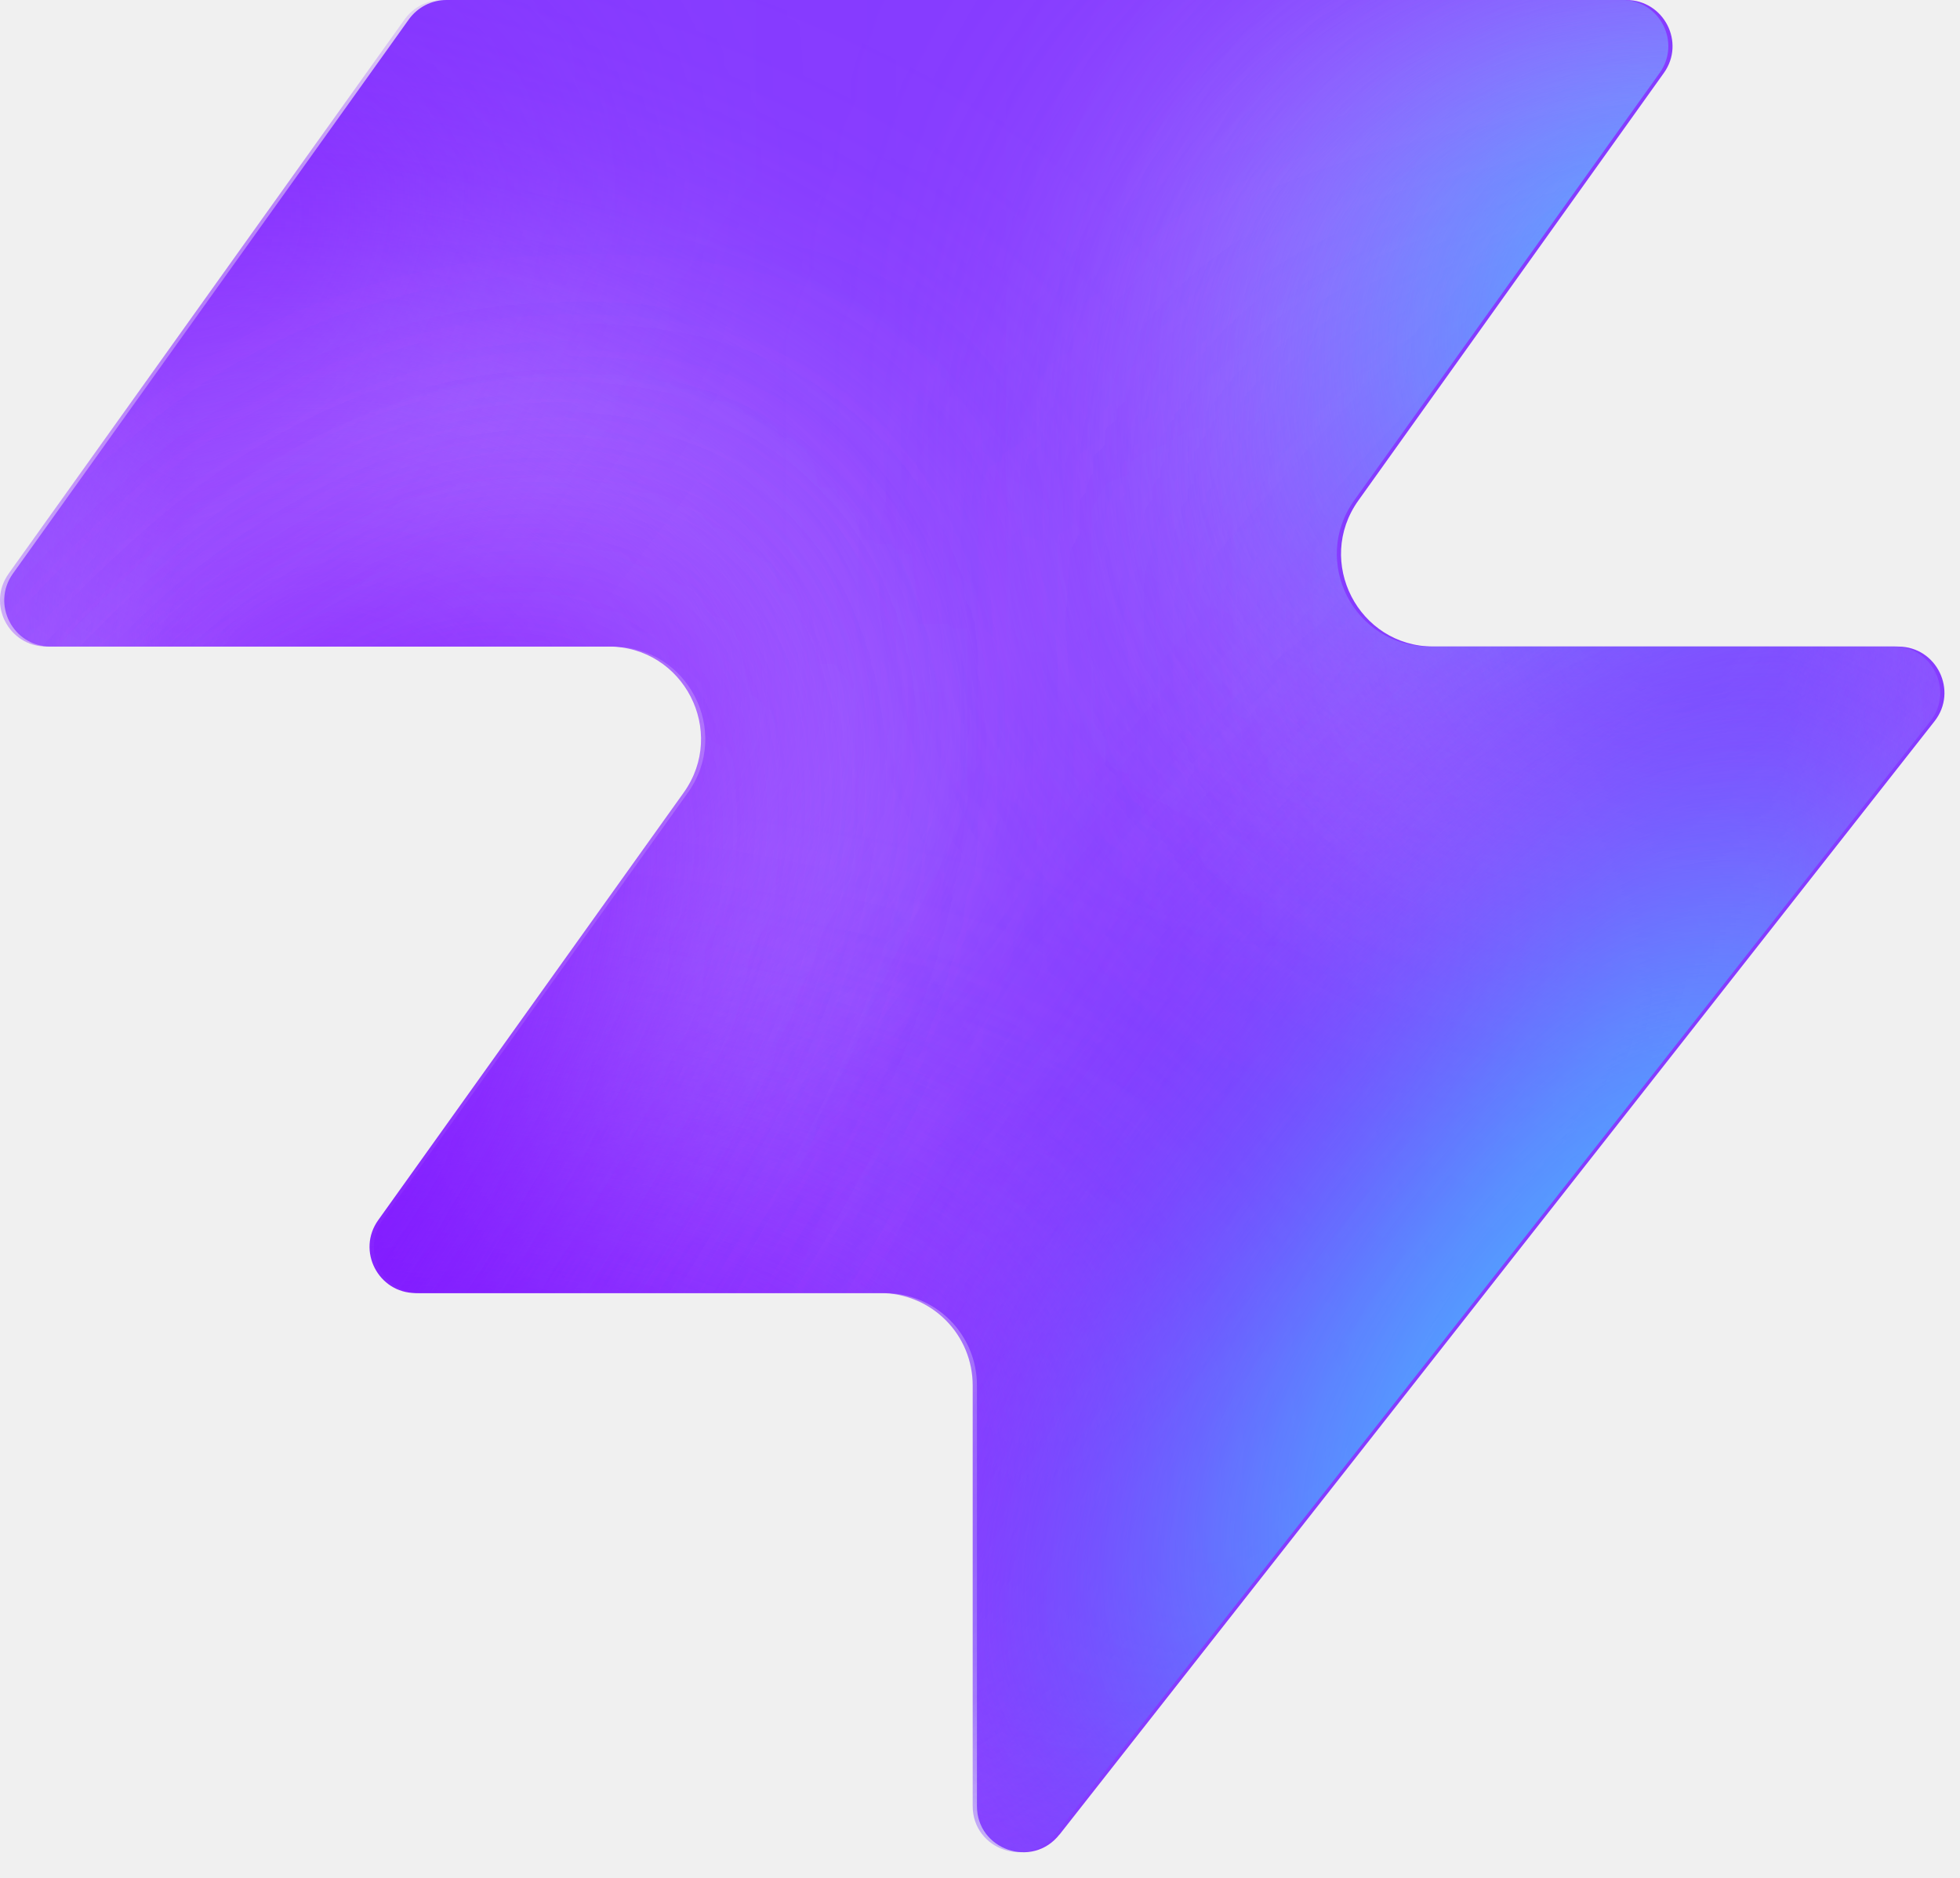
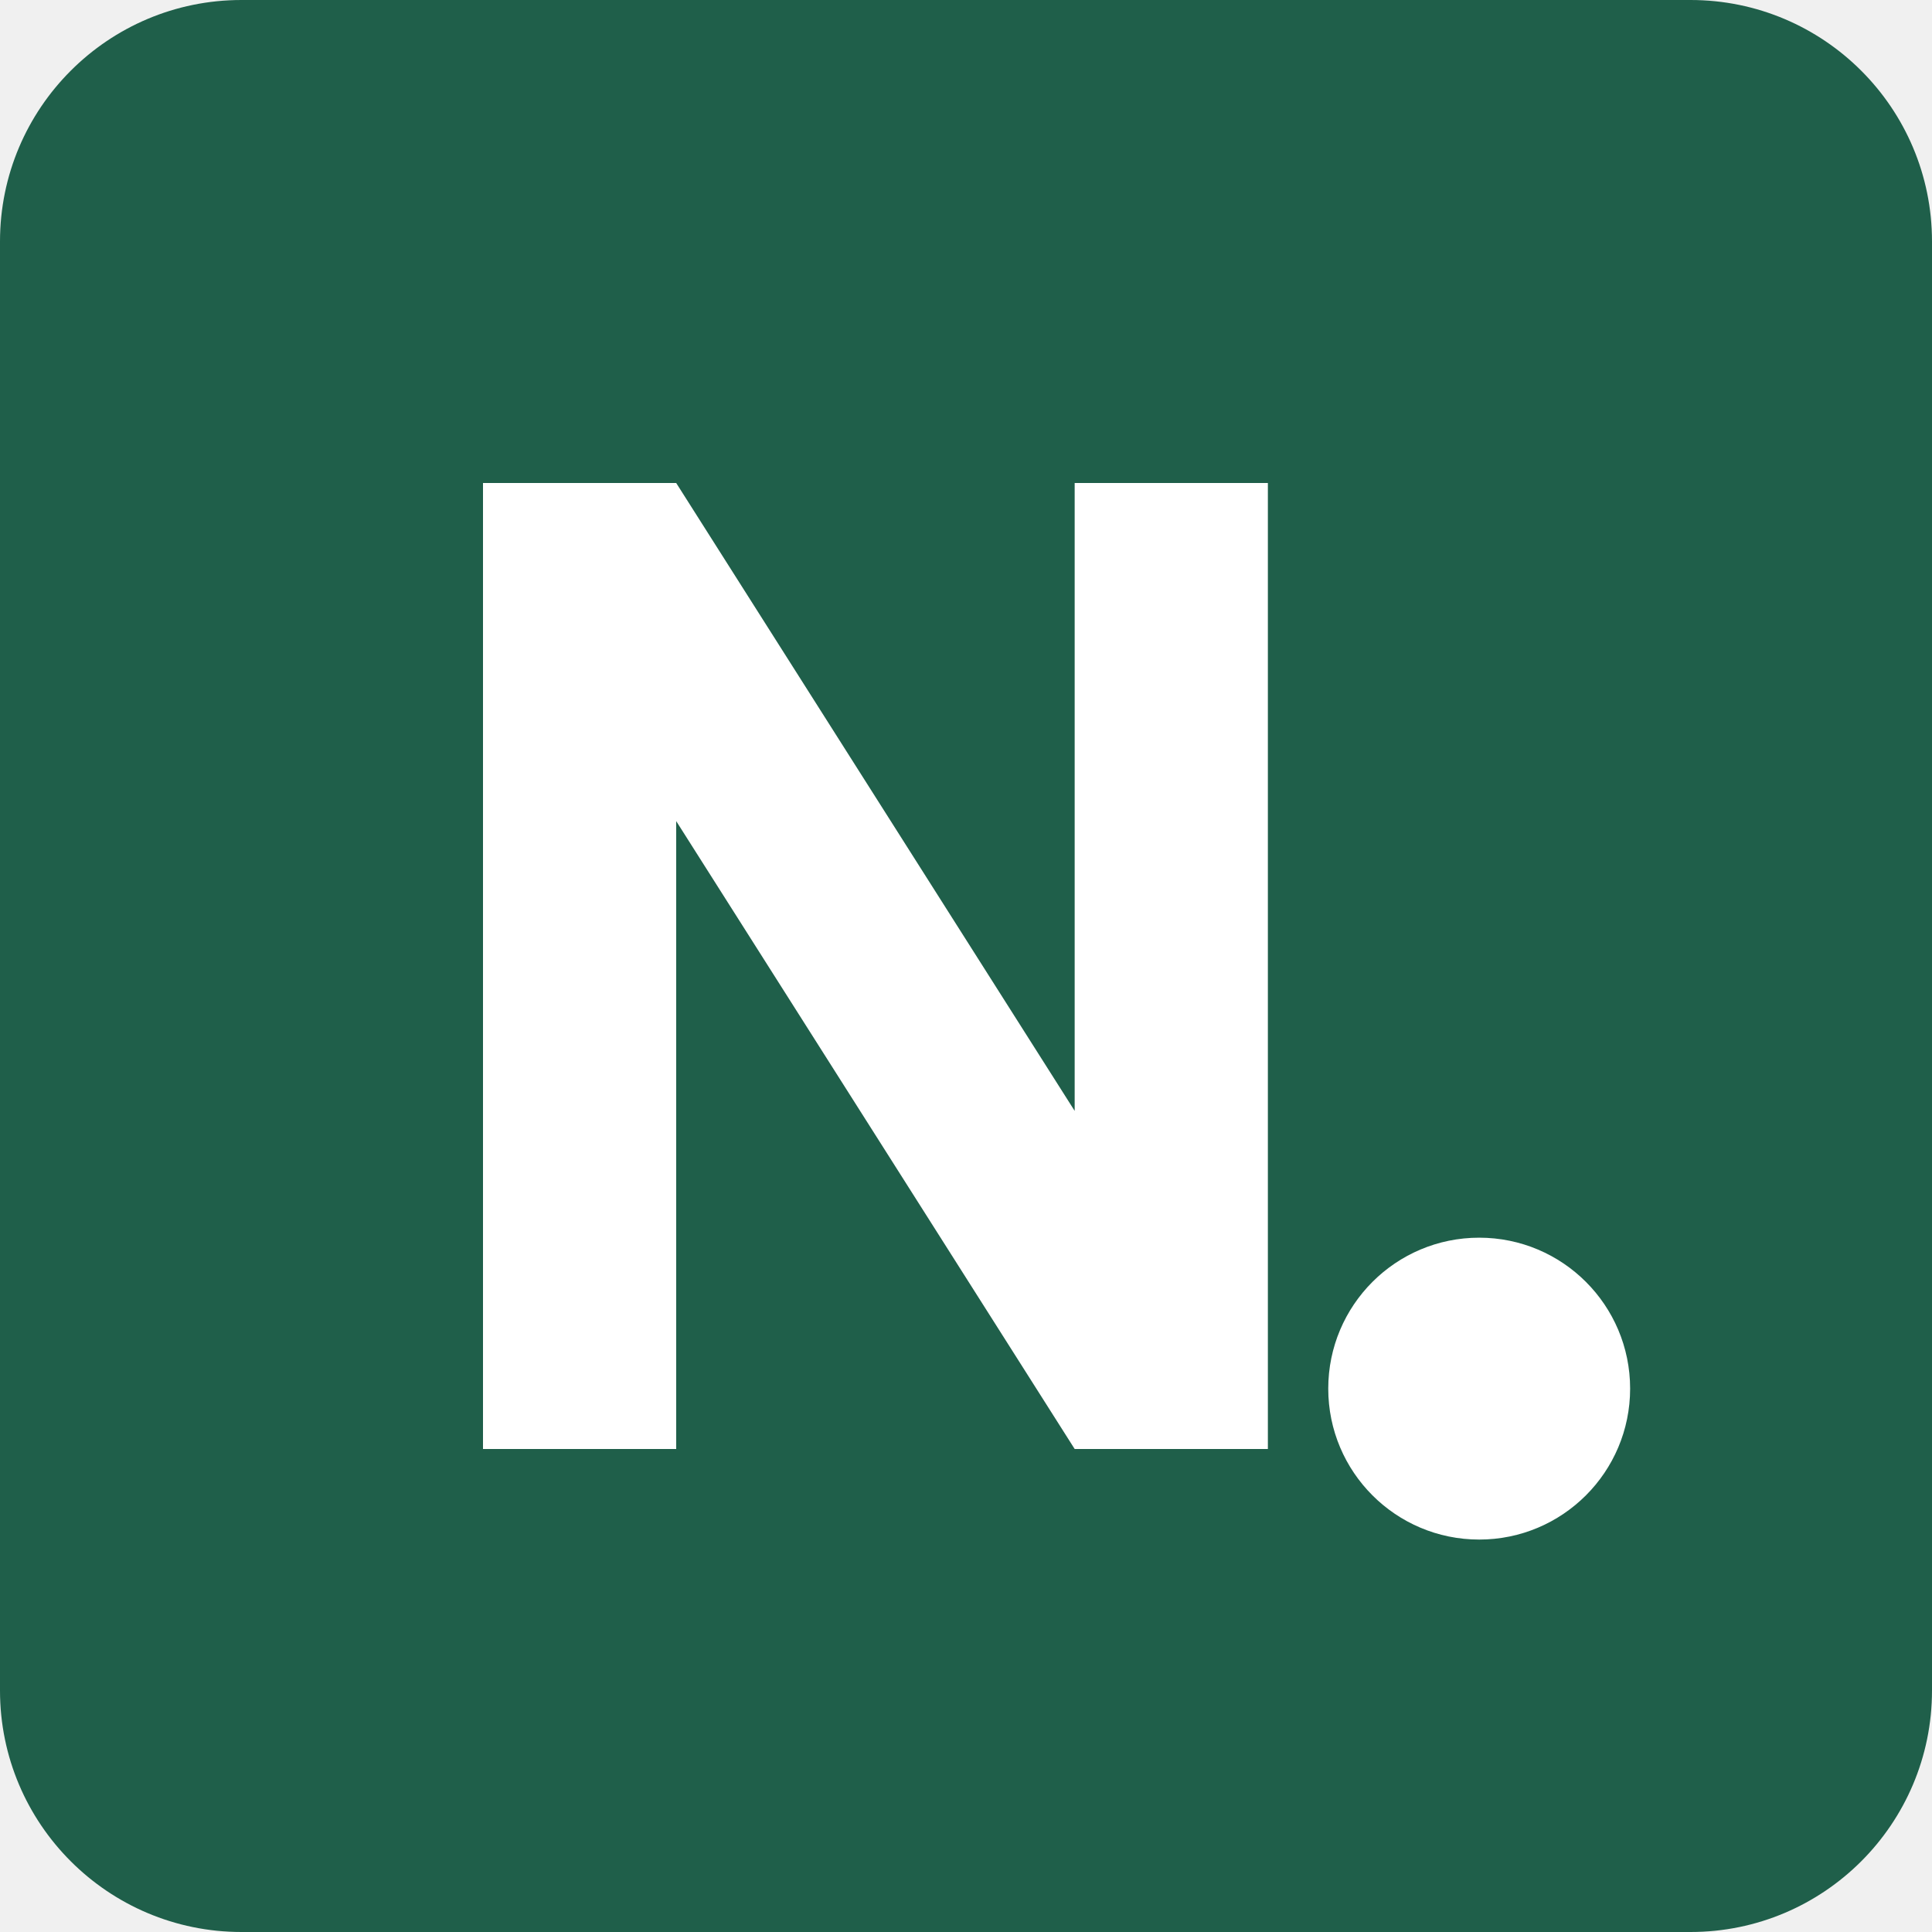
- <svg xmlns="http://www.w3.org/2000/svg" width="48" height="46" fill="none" viewBox="0 0 48 46">
-   <path fill="#863bff" d="M25.946 44.938c-.664.845-2.021.375-2.021-.698V33.937a2.26 2.26 0 0 0-2.262-2.262H10.287c-.92 0-1.456-1.04-.92-1.788l7.48-10.471c1.07-1.497 0-3.578-1.842-3.578H1.237c-.92 0-1.456-1.04-.92-1.788L10.013.474c.214-.297.556-.474.92-.474h28.894c.92 0 1.456 1.04.92 1.788l-7.48 10.471c-1.07 1.498 0 3.579 1.842 3.579h11.377c.943 0 1.473 1.088.89 1.83L25.947 44.94z" style="fill:#863bff;fill:color(display-p3 .525 .23 1);fill-opacity:1" />
-   <mask id="a" width="48" height="46" x="0" y="0" maskUnits="userSpaceOnUse" style="mask-type:alpha">
-     <path fill="#000" d="M25.842 44.938c-.664.844-2.021.375-2.021-.698V33.937a2.26 2.26 0 0 0-2.262-2.262H10.183c-.92 0-1.456-1.04-.92-1.788l7.48-10.471c1.07-1.498 0-3.579-1.842-3.579H1.133c-.92 0-1.456-1.04-.92-1.787L9.91.473c.214-.297.556-.474.92-.474h28.894c.92 0 1.456 1.04.92 1.788l-7.48 10.471c-1.07 1.498 0 3.578 1.842 3.578h11.377c.943 0 1.473 1.088.89 1.832L25.843 44.94z" style="fill:#000;fill-opacity:1" />
-   </mask>
-   <g mask="url(#a)">
-     <g filter="url(#b)">
-       <ellipse cx="5.508" cy="14.704" fill="#ede6ff" rx="5.508" ry="14.704" style="fill:#ede6ff;fill:color(display-p3 .927 .903 1);fill-opacity:1" transform="matrix(.00324 1 1 -.00324 -4.47 31.516)" />
-     </g>
-     <g filter="url(#c)">
-       <ellipse cx="10.399" cy="29.851" fill="#ede6ff" rx="10.399" ry="29.851" style="fill:#ede6ff;fill:color(display-p3 .927 .903 1);fill-opacity:1" transform="matrix(.00324 1 1 -.00324 -39.328 7.883)" />
-     </g>
-     <g filter="url(#d)">
-       <ellipse cx="5.508" cy="30.487" fill="#7e14ff" rx="5.508" ry="30.487" style="fill:#7e14ff;fill:color(display-p3 .492 .077 1);fill-opacity:1" transform="rotate(89.814 -25.913 -14.639)scale(1 -1)" />
-     </g>
-     <g filter="url(#e)">
-       <ellipse cx="5.508" cy="30.599" fill="#7e14ff" rx="5.508" ry="30.599" style="fill:#7e14ff;fill:color(display-p3 .492 .077 1);fill-opacity:1" transform="rotate(89.814 -32.644 -3.334)scale(1 -1)" />
-     </g>
-     <g filter="url(#f)">
-       <ellipse cx="5.508" cy="30.599" fill="#7e14ff" rx="5.508" ry="30.599" style="fill:#7e14ff;fill:color(display-p3 .492 .077 1);fill-opacity:1" transform="matrix(.00324 1 1 -.00324 -34.34 30.47)" />
-     </g>
-     <g filter="url(#g)">
-       <ellipse cx="14.072" cy="22.078" fill="#ede6ff" rx="14.072" ry="22.078" style="fill:#ede6ff;fill:color(display-p3 .927 .903 1);fill-opacity:1" transform="rotate(93.35 24.506 48.493)scale(-1 1)" />
-     </g>
-     <g filter="url(#h)">
-       <ellipse cx="3.47" cy="21.501" fill="#7e14ff" rx="3.47" ry="21.501" style="fill:#7e14ff;fill:color(display-p3 .492 .077 1);fill-opacity:1" transform="rotate(89.009 28.708 47.59)scale(-1 1)" />
-     </g>
-     <g filter="url(#i)">
-       <ellipse cx="3.47" cy="21.501" fill="#7e14ff" rx="3.47" ry="21.501" style="fill:#7e14ff;fill:color(display-p3 .492 .077 1);fill-opacity:1" transform="rotate(89.009 28.708 47.59)scale(-1 1)" />
-     </g>
-     <g filter="url(#j)">
-       <ellipse cx=".387" cy="8.972" fill="#7e14ff" rx="4.407" ry="29.108" style="fill:#7e14ff;fill:color(display-p3 .492 .077 1);fill-opacity:1" transform="rotate(39.51 .387 8.972)" />
-     </g>
-     <g filter="url(#k)">
-       <ellipse cx="47.523" cy="-6.092" fill="#7e14ff" rx="4.407" ry="29.108" style="fill:#7e14ff;fill:color(display-p3 .492 .077 1);fill-opacity:1" transform="rotate(37.892 47.523 -6.092)" />
-     </g>
-     <g filter="url(#l)">
-       <ellipse cx="41.412" cy="6.333" fill="#47bfff" rx="5.971" ry="9.665" style="fill:#47bfff;fill:color(display-p3 .28 .748 1);fill-opacity:1" transform="rotate(37.892 41.412 6.333)" />
-     </g>
-     <g filter="url(#m)">
-       <ellipse cx="-1.879" cy="38.332" fill="#7e14ff" rx="4.407" ry="29.108" style="fill:#7e14ff;fill:color(display-p3 .492 .077 1);fill-opacity:1" transform="rotate(37.892 -1.88 38.332)" />
-     </g>
-     <g filter="url(#n)">
-       <ellipse cx="-1.879" cy="38.332" fill="#7e14ff" rx="4.407" ry="29.108" style="fill:#7e14ff;fill:color(display-p3 .492 .077 1);fill-opacity:1" transform="rotate(37.892 -1.88 38.332)" />
-     </g>
-     <g filter="url(#o)">
-       <ellipse cx="35.651" cy="29.907" fill="#7e14ff" rx="4.407" ry="29.108" style="fill:#7e14ff;fill:color(display-p3 .492 .077 1);fill-opacity:1" transform="rotate(37.892 35.651 29.907)" />
-     </g>
-     <g filter="url(#p)">
-       <ellipse cx="38.418" cy="32.4" fill="#47bfff" rx="5.971" ry="15.297" style="fill:#47bfff;fill:color(display-p3 .28 .748 1);fill-opacity:1" transform="rotate(37.892 38.418 32.4)" />
-     </g>
-   </g>
-   <defs>
-     <filter id="b" width="60.045" height="41.654" x="-19.77" y="16.149" color-interpolation-filters="sRGB" filterUnits="userSpaceOnUse">
-       <feFlood flood-opacity="0" result="BackgroundImageFix" />
-       <feBlend in="SourceGraphic" in2="BackgroundImageFix" result="shape" />
-       <feGaussianBlur result="effect1_foregroundBlur_2002_17158" stdDeviation="7.659" />
-     </filter>
-     <filter id="c" width="90.34" height="51.437" x="-54.613" y="-7.533" color-interpolation-filters="sRGB" filterUnits="userSpaceOnUse">
-       <feFlood flood-opacity="0" result="BackgroundImageFix" />
-       <feBlend in="SourceGraphic" in2="BackgroundImageFix" result="shape" />
-       <feGaussianBlur result="effect1_foregroundBlur_2002_17158" stdDeviation="7.659" />
-     </filter>
-     <filter id="d" width="79.355" height="29.4" x="-49.64" y="2.03" color-interpolation-filters="sRGB" filterUnits="userSpaceOnUse">
-       <feFlood flood-opacity="0" result="BackgroundImageFix" />
-       <feBlend in="SourceGraphic" in2="BackgroundImageFix" result="shape" />
-       <feGaussianBlur result="effect1_foregroundBlur_2002_17158" stdDeviation="4.596" />
-     </filter>
-     <filter id="e" width="79.579" height="29.4" x="-45.045" y="20.029" color-interpolation-filters="sRGB" filterUnits="userSpaceOnUse">
-       <feFlood flood-opacity="0" result="BackgroundImageFix" />
-       <feBlend in="SourceGraphic" in2="BackgroundImageFix" result="shape" />
-       <feGaussianBlur result="effect1_foregroundBlur_2002_17158" stdDeviation="4.596" />
-     </filter>
-     <filter id="f" width="79.579" height="29.4" x="-43.513" y="21.178" color-interpolation-filters="sRGB" filterUnits="userSpaceOnUse">
-       <feFlood flood-opacity="0" result="BackgroundImageFix" />
-       <feBlend in="SourceGraphic" in2="BackgroundImageFix" result="shape" />
-       <feGaussianBlur result="effect1_foregroundBlur_2002_17158" stdDeviation="4.596" />
-     </filter>
-     <filter id="g" width="74.749" height="58.852" x="15.756" y="-17.901" color-interpolation-filters="sRGB" filterUnits="userSpaceOnUse">
-       <feFlood flood-opacity="0" result="BackgroundImageFix" />
-       <feBlend in="SourceGraphic" in2="BackgroundImageFix" result="shape" />
-       <feGaussianBlur result="effect1_foregroundBlur_2002_17158" stdDeviation="7.659" />
-     </filter>
-     <filter id="h" width="61.377" height="25.362" x="23.548" y="2.284" color-interpolation-filters="sRGB" filterUnits="userSpaceOnUse">
-       <feFlood flood-opacity="0" result="BackgroundImageFix" />
-       <feBlend in="SourceGraphic" in2="BackgroundImageFix" result="shape" />
-       <feGaussianBlur result="effect1_foregroundBlur_2002_17158" stdDeviation="4.596" />
-     </filter>
-     <filter id="i" width="61.377" height="25.362" x="23.548" y="2.284" color-interpolation-filters="sRGB" filterUnits="userSpaceOnUse">
-       <feFlood flood-opacity="0" result="BackgroundImageFix" />
-       <feBlend in="SourceGraphic" in2="BackgroundImageFix" result="shape" />
-       <feGaussianBlur result="effect1_foregroundBlur_2002_17158" stdDeviation="4.596" />
-     </filter>
-     <filter id="j" width="56.045" height="63.649" x="-27.636" y="-22.853" color-interpolation-filters="sRGB" filterUnits="userSpaceOnUse">
-       <feFlood flood-opacity="0" result="BackgroundImageFix" />
-       <feBlend in="SourceGraphic" in2="BackgroundImageFix" result="shape" />
-       <feGaussianBlur result="effect1_foregroundBlur_2002_17158" stdDeviation="4.596" />
-     </filter>
-     <filter id="k" width="54.814" height="64.646" x="20.116" y="-38.415" color-interpolation-filters="sRGB" filterUnits="userSpaceOnUse">
-       <feFlood flood-opacity="0" result="BackgroundImageFix" />
-       <feBlend in="SourceGraphic" in2="BackgroundImageFix" result="shape" />
-       <feGaussianBlur result="effect1_foregroundBlur_2002_17158" stdDeviation="4.596" />
-     </filter>
-     <filter id="l" width="33.541" height="35.313" x="24.641" y="-11.323" color-interpolation-filters="sRGB" filterUnits="userSpaceOnUse">
-       <feFlood flood-opacity="0" result="BackgroundImageFix" />
-       <feBlend in="SourceGraphic" in2="BackgroundImageFix" result="shape" />
-       <feGaussianBlur result="effect1_foregroundBlur_2002_17158" stdDeviation="4.596" />
-     </filter>
-     <filter id="m" width="54.814" height="64.646" x="-29.286" y="6.009" color-interpolation-filters="sRGB" filterUnits="userSpaceOnUse">
-       <feFlood flood-opacity="0" result="BackgroundImageFix" />
-       <feBlend in="SourceGraphic" in2="BackgroundImageFix" result="shape" />
-       <feGaussianBlur result="effect1_foregroundBlur_2002_17158" stdDeviation="4.596" />
-     </filter>
-     <filter id="n" width="54.814" height="64.646" x="-29.286" y="6.009" color-interpolation-filters="sRGB" filterUnits="userSpaceOnUse">
-       <feFlood flood-opacity="0" result="BackgroundImageFix" />
-       <feBlend in="SourceGraphic" in2="BackgroundImageFix" result="shape" />
-       <feGaussianBlur result="effect1_foregroundBlur_2002_17158" stdDeviation="4.596" />
-     </filter>
-     <filter id="o" width="54.814" height="64.646" x="8.244" y="-2.416" color-interpolation-filters="sRGB" filterUnits="userSpaceOnUse">
-       <feFlood flood-opacity="0" result="BackgroundImageFix" />
-       <feBlend in="SourceGraphic" in2="BackgroundImageFix" result="shape" />
-       <feGaussianBlur result="effect1_foregroundBlur_2002_17158" stdDeviation="4.596" />
-     </filter>
-     <filter id="p" width="39.409" height="43.623" x="18.713" y="10.588" color-interpolation-filters="sRGB" filterUnits="userSpaceOnUse">
-       <feFlood flood-opacity="0" result="BackgroundImageFix" />
-       <feBlend in="SourceGraphic" in2="BackgroundImageFix" result="shape" />
-       <feGaussianBlur result="effect1_foregroundBlur_2002_17158" stdDeviation="4.596" />
-     </filter>
-   </defs>
+ <svg xmlns="http://www.w3.org/2000/svg" viewBox="0 0 32 32">
+   <rect width="32" height="32" rx="4" fill="#1f5f4a" />
+   <path d="M8 24V8h3.2l6.6 10.4V8H21v16h-3.2l-6.6-10.4V24z" fill="#fff" />
+   <circle cx="24.5" cy="23" r="2.5" fill="#fff" />
</svg>
